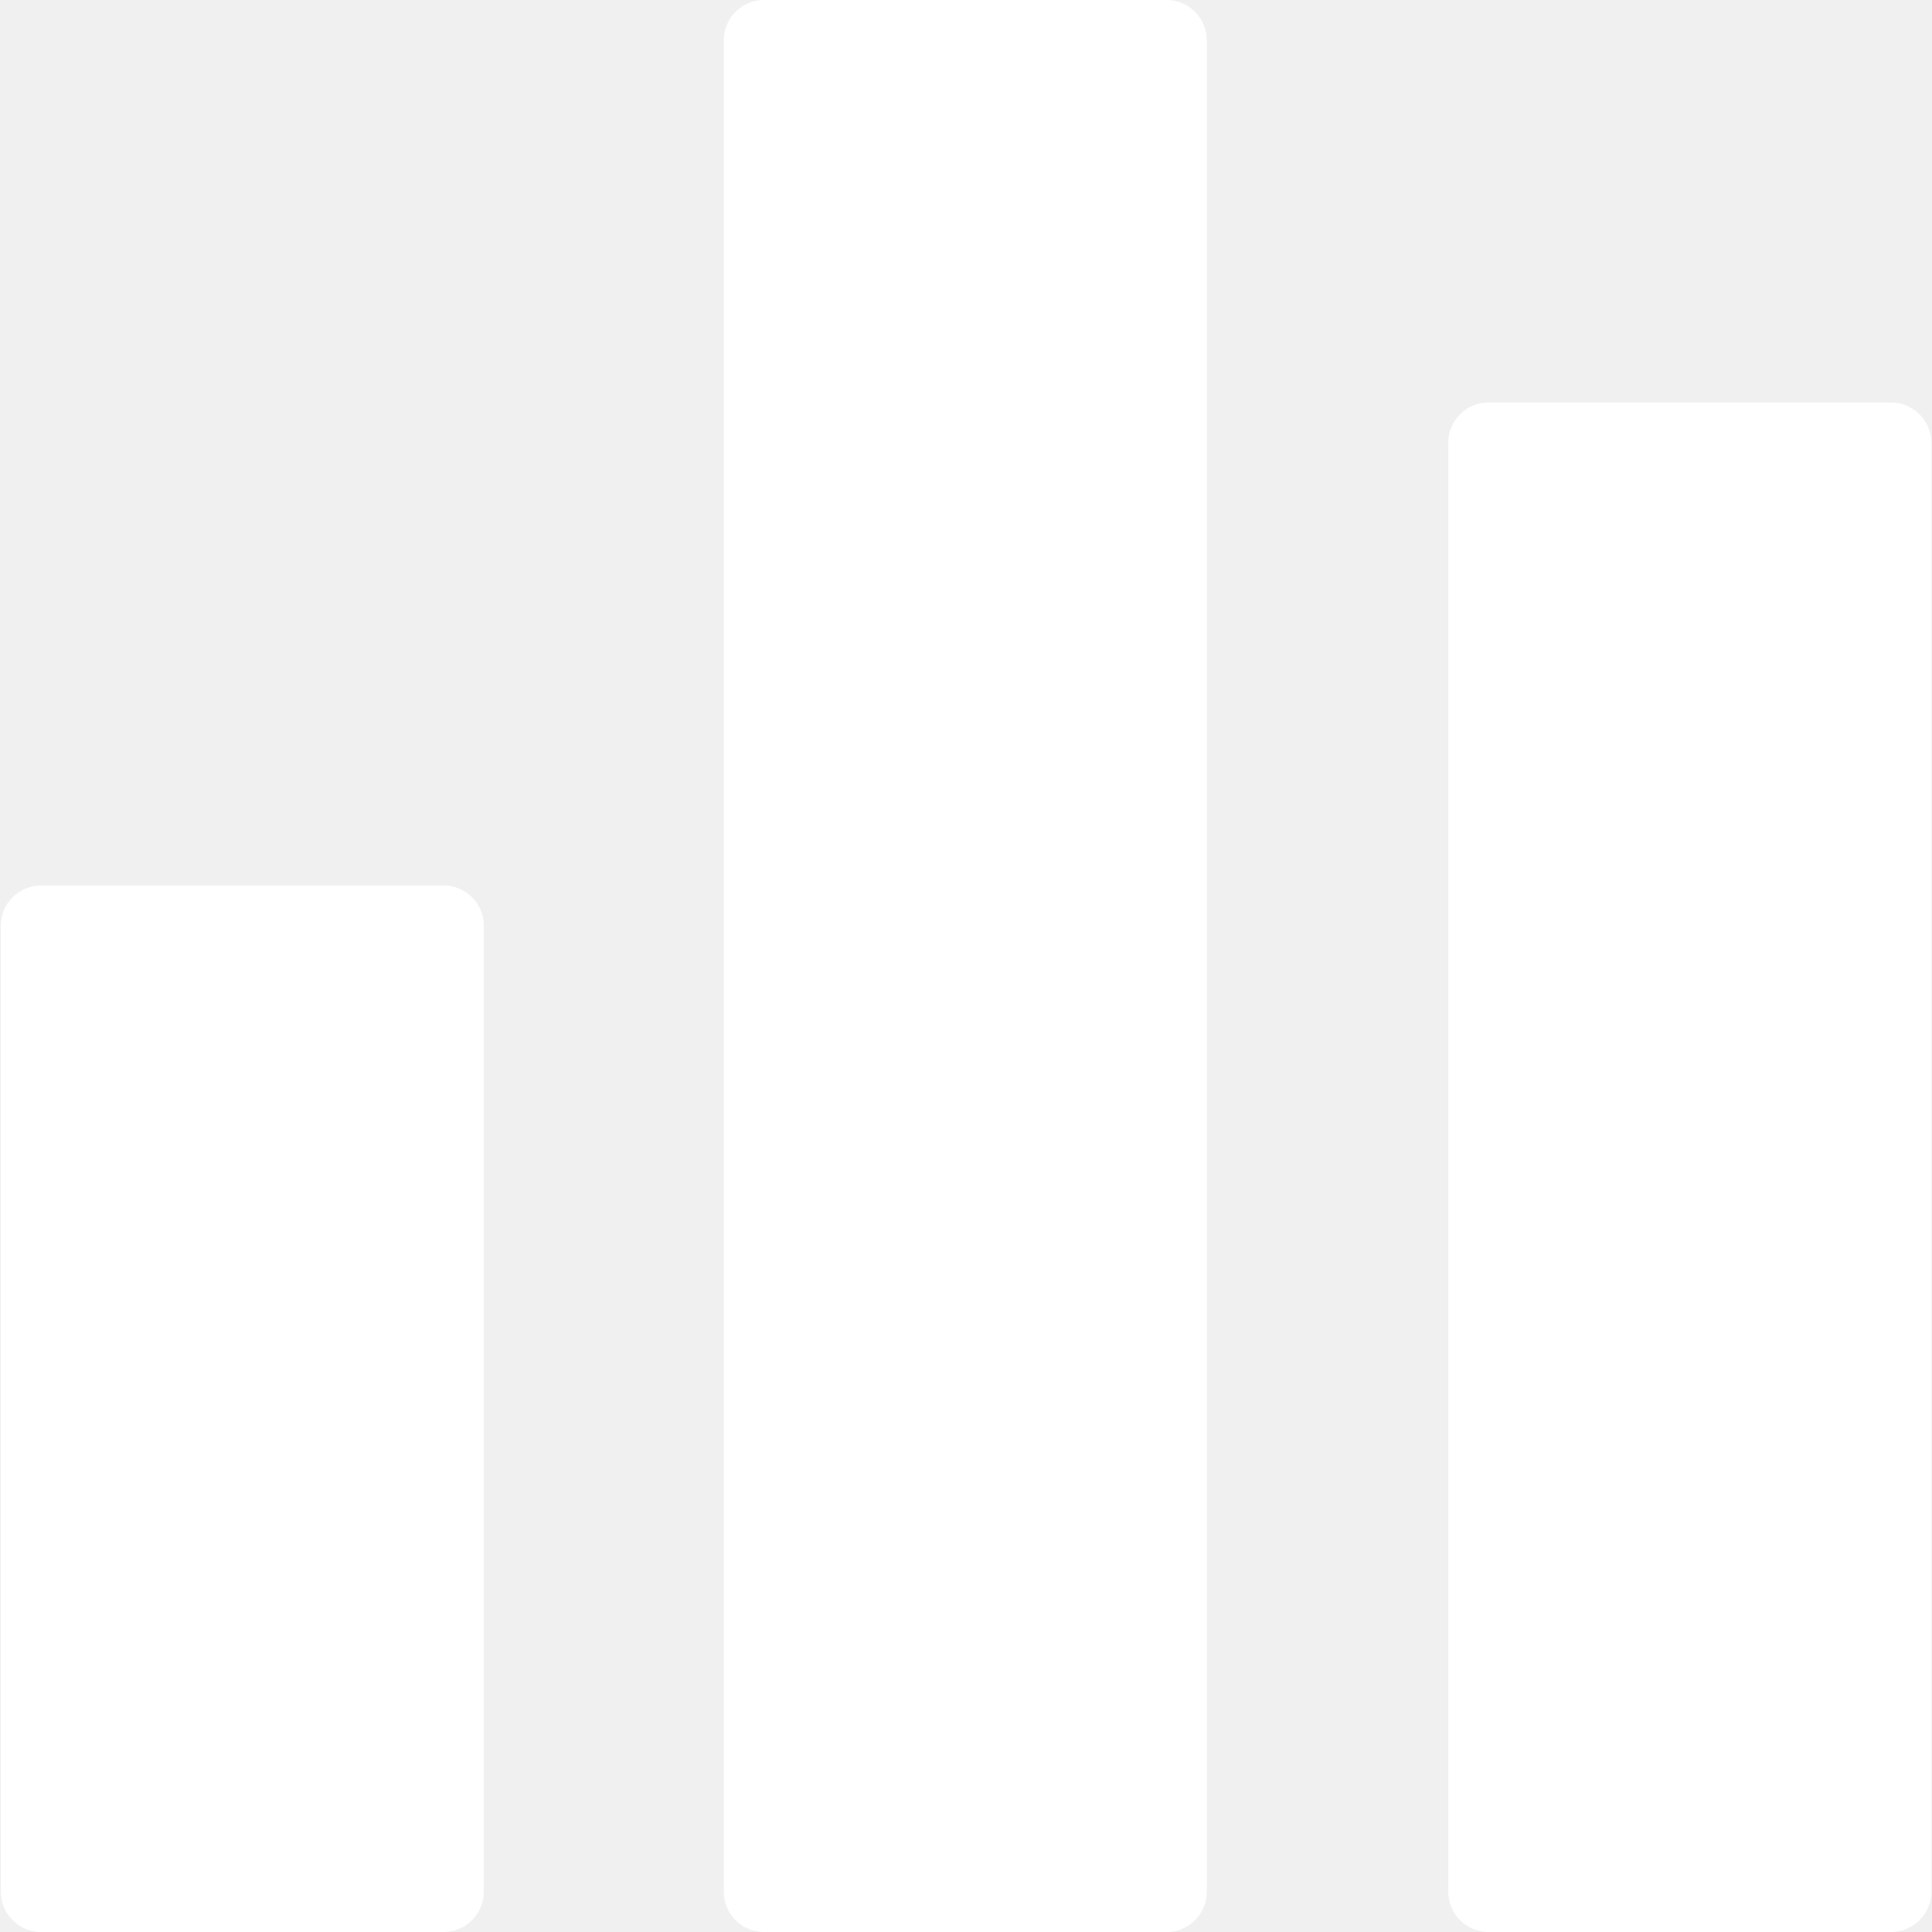
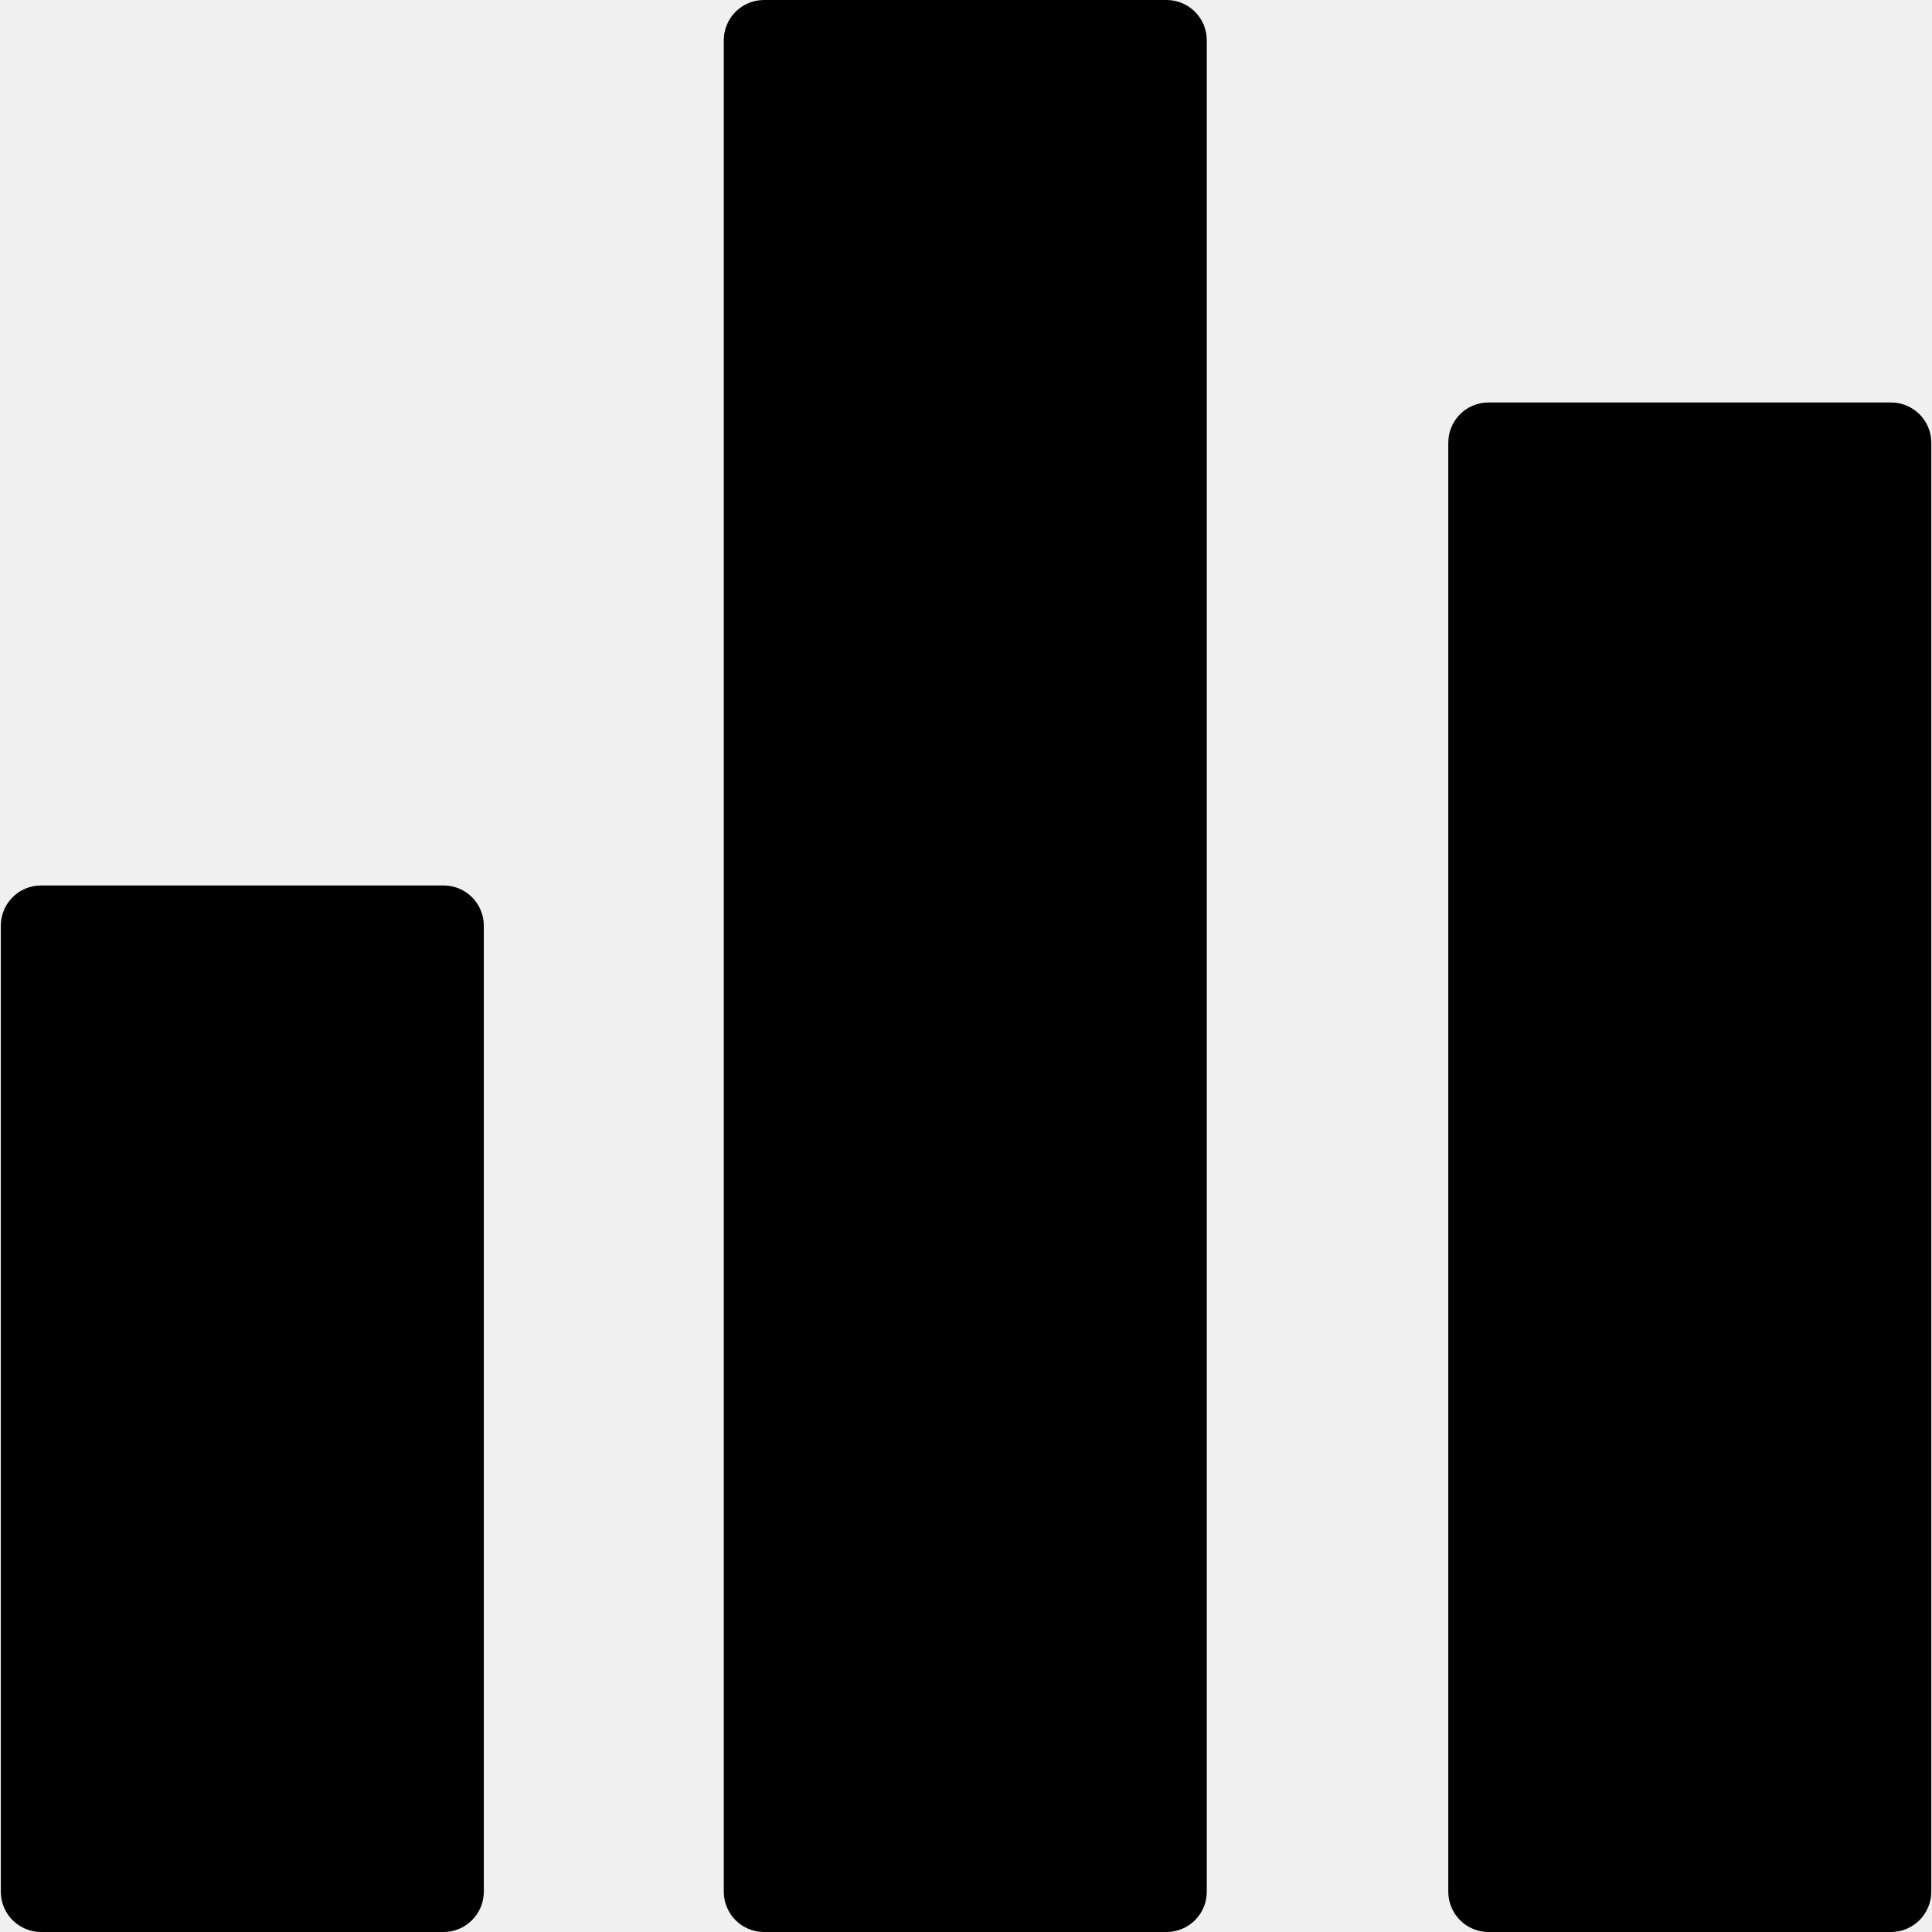
<svg xmlns="http://www.w3.org/2000/svg" width="19" height="19" viewBox="0 0 19 19" fill="none">
  <g clip-path="url(#clip0)">
-     <path d="M4.362 8.708H0.404C0.185 8.708 0.008 8.885 0.008 9.104V18.604C0.008 18.822 0.185 19 0.404 19H4.362C4.58 19 4.758 18.822 4.758 18.604V9.104C4.758 8.885 4.581 8.708 4.362 8.708Z" fill="white" />
-     <path d="M11.472 0H7.514C7.295 0 7.118 0.177 7.118 0.396V18.604C7.118 18.823 7.295 19 7.514 19H11.472C11.69 19 11.868 18.823 11.868 18.604V0.396C11.868 0.177 11.69 0 11.472 0Z" fill="white" />
-     <path d="M18.597 3.958H14.639C14.42 3.958 14.243 4.135 14.243 4.354V18.604C14.243 18.822 14.42 19 14.639 19H18.597C18.815 19 18.993 18.822 18.993 18.604V4.354C18.993 4.135 18.815 3.958 18.597 3.958Z" fill="white" />
+     <path d="M4.362 8.708H0.404C0.185 8.708 0.008 8.885 0.008 9.104V18.604C0.008 18.822 0.185 19 0.404 19H4.362C4.58 19 4.758 18.822 4.758 18.604V9.104C4.758 8.885 4.581 8.708 4.362 8.708Z" fill="currentColor" />
+     <path d="M11.472 0H7.514C7.295 0 7.118 0.177 7.118 0.396V18.604C7.118 18.823 7.295 19 7.514 19H11.472C11.69 19 11.868 18.823 11.868 18.604V0.396C11.868 0.177 11.69 0 11.472 0Z" fill="currentColor" />
+     <path d="M18.597 3.958H14.639C14.42 3.958 14.243 4.135 14.243 4.354V18.604C14.243 18.822 14.42 19 14.639 19H18.597C18.815 19 18.993 18.822 18.993 18.604V4.354C18.993 4.135 18.815 3.958 18.597 3.958Z" fill="currentColor" />
  </g>
  <defs>
    <clipPath id="clip0">
-       <rect width="19" height="19" fill="white" />
+       <rect width="19" height="19" fill="currentColor" />
    </clipPath>
  </defs>
</svg>
